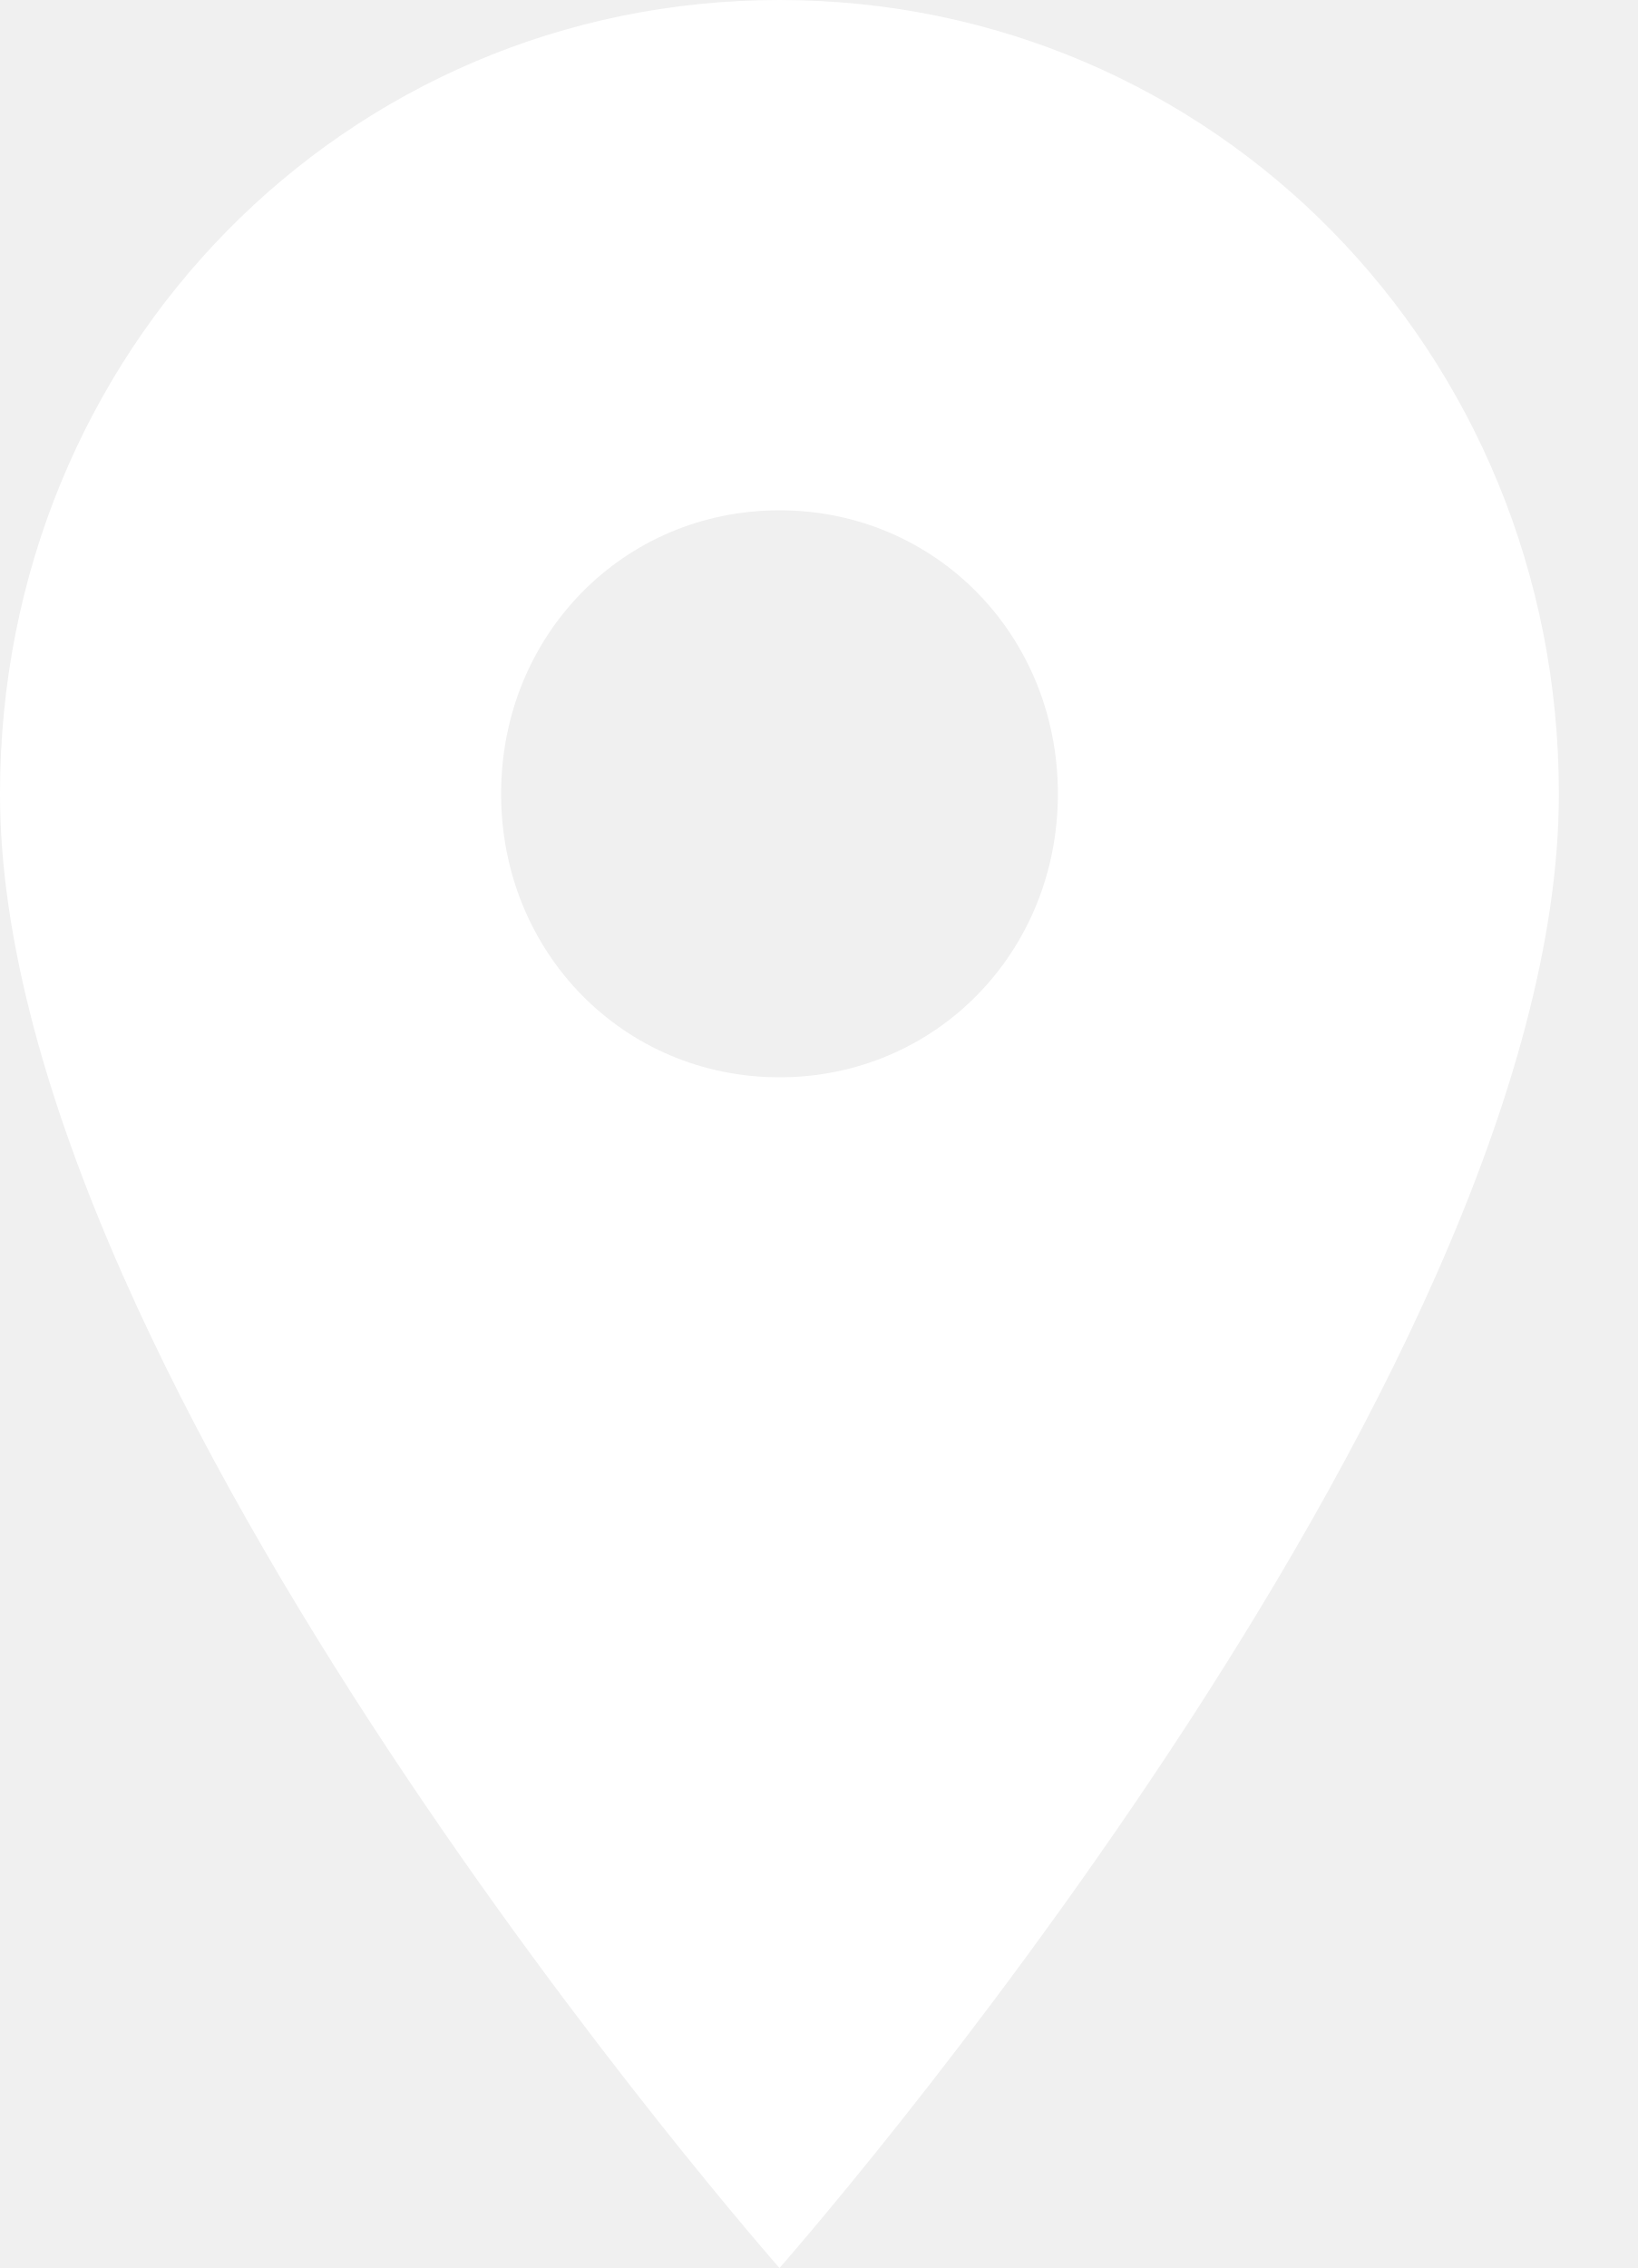
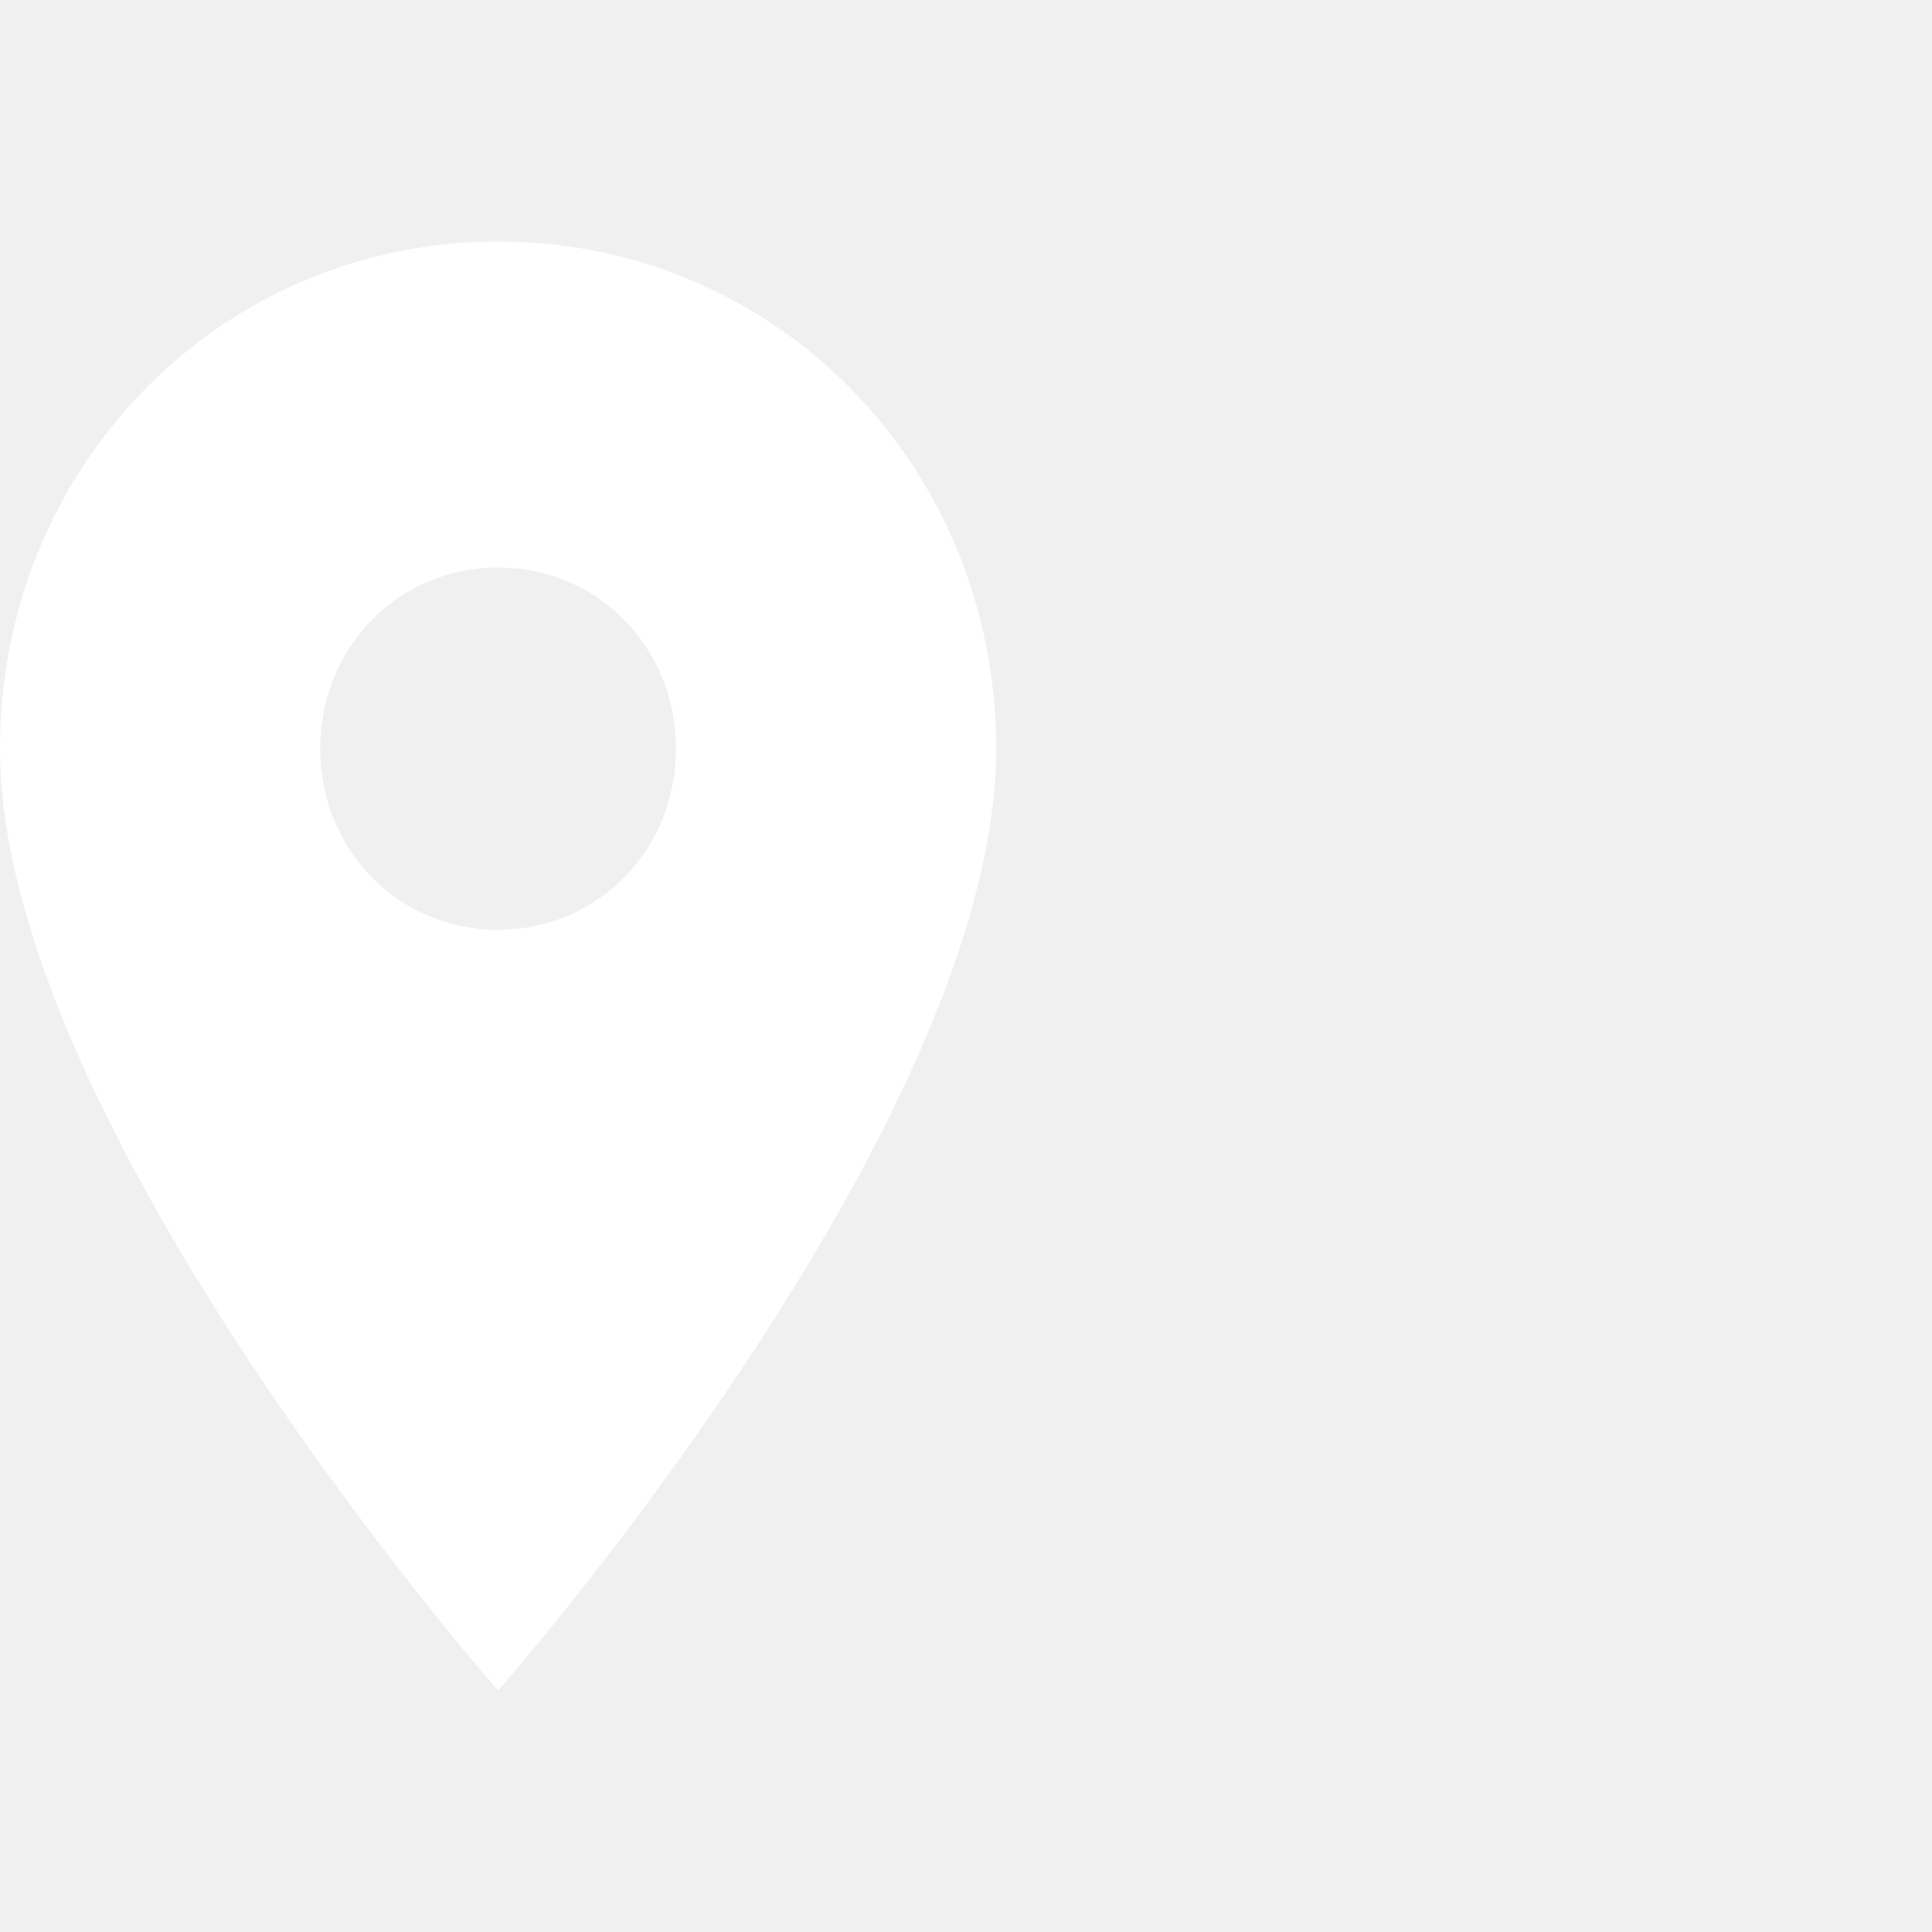
- <svg xmlns="http://www.w3.org/2000/svg" width="13" height="18">
-   <path d="M6.188 0C2.74 0 0 2.79 0 6.3 0 10.98 6.188 18 6.188 18s6.187-7.02 6.187-11.7c0-3.51-2.74-6.3-6.188-6.3zm0 8.55c-1.238 0-2.21-.99-2.21-2.25s.972-2.25 2.21-2.25c1.237 0 2.21.99 2.21 2.25s-.973 2.25-2.21 2.25z" fill="#FFF" fill-rule="evenodd" />
+ <svg xmlns="http://www.w3.org/2000/svg" width="24" height="24" viewBox="0 0 24 24" fill="none">
+   <path fill-rule="evenodd" clip-rule="evenodd" d="M6.188 3C2.74 3 0 5.79 0 9.3C0 13.98 6.188 21 6.188 21C6.188 21 12.375 13.98 12.375 9.3C12.375 5.79 9.635 3 6.188 3ZM6.188 11.55C4.95 11.55 3.978 10.56 3.978 9.3C3.978 8.04 4.95 7.05 6.188 7.05C7.425 7.05 8.397 8.04 8.397 9.3C8.397 10.56 7.425 11.55 6.188 11.55Z" fill="white" />
</svg>
